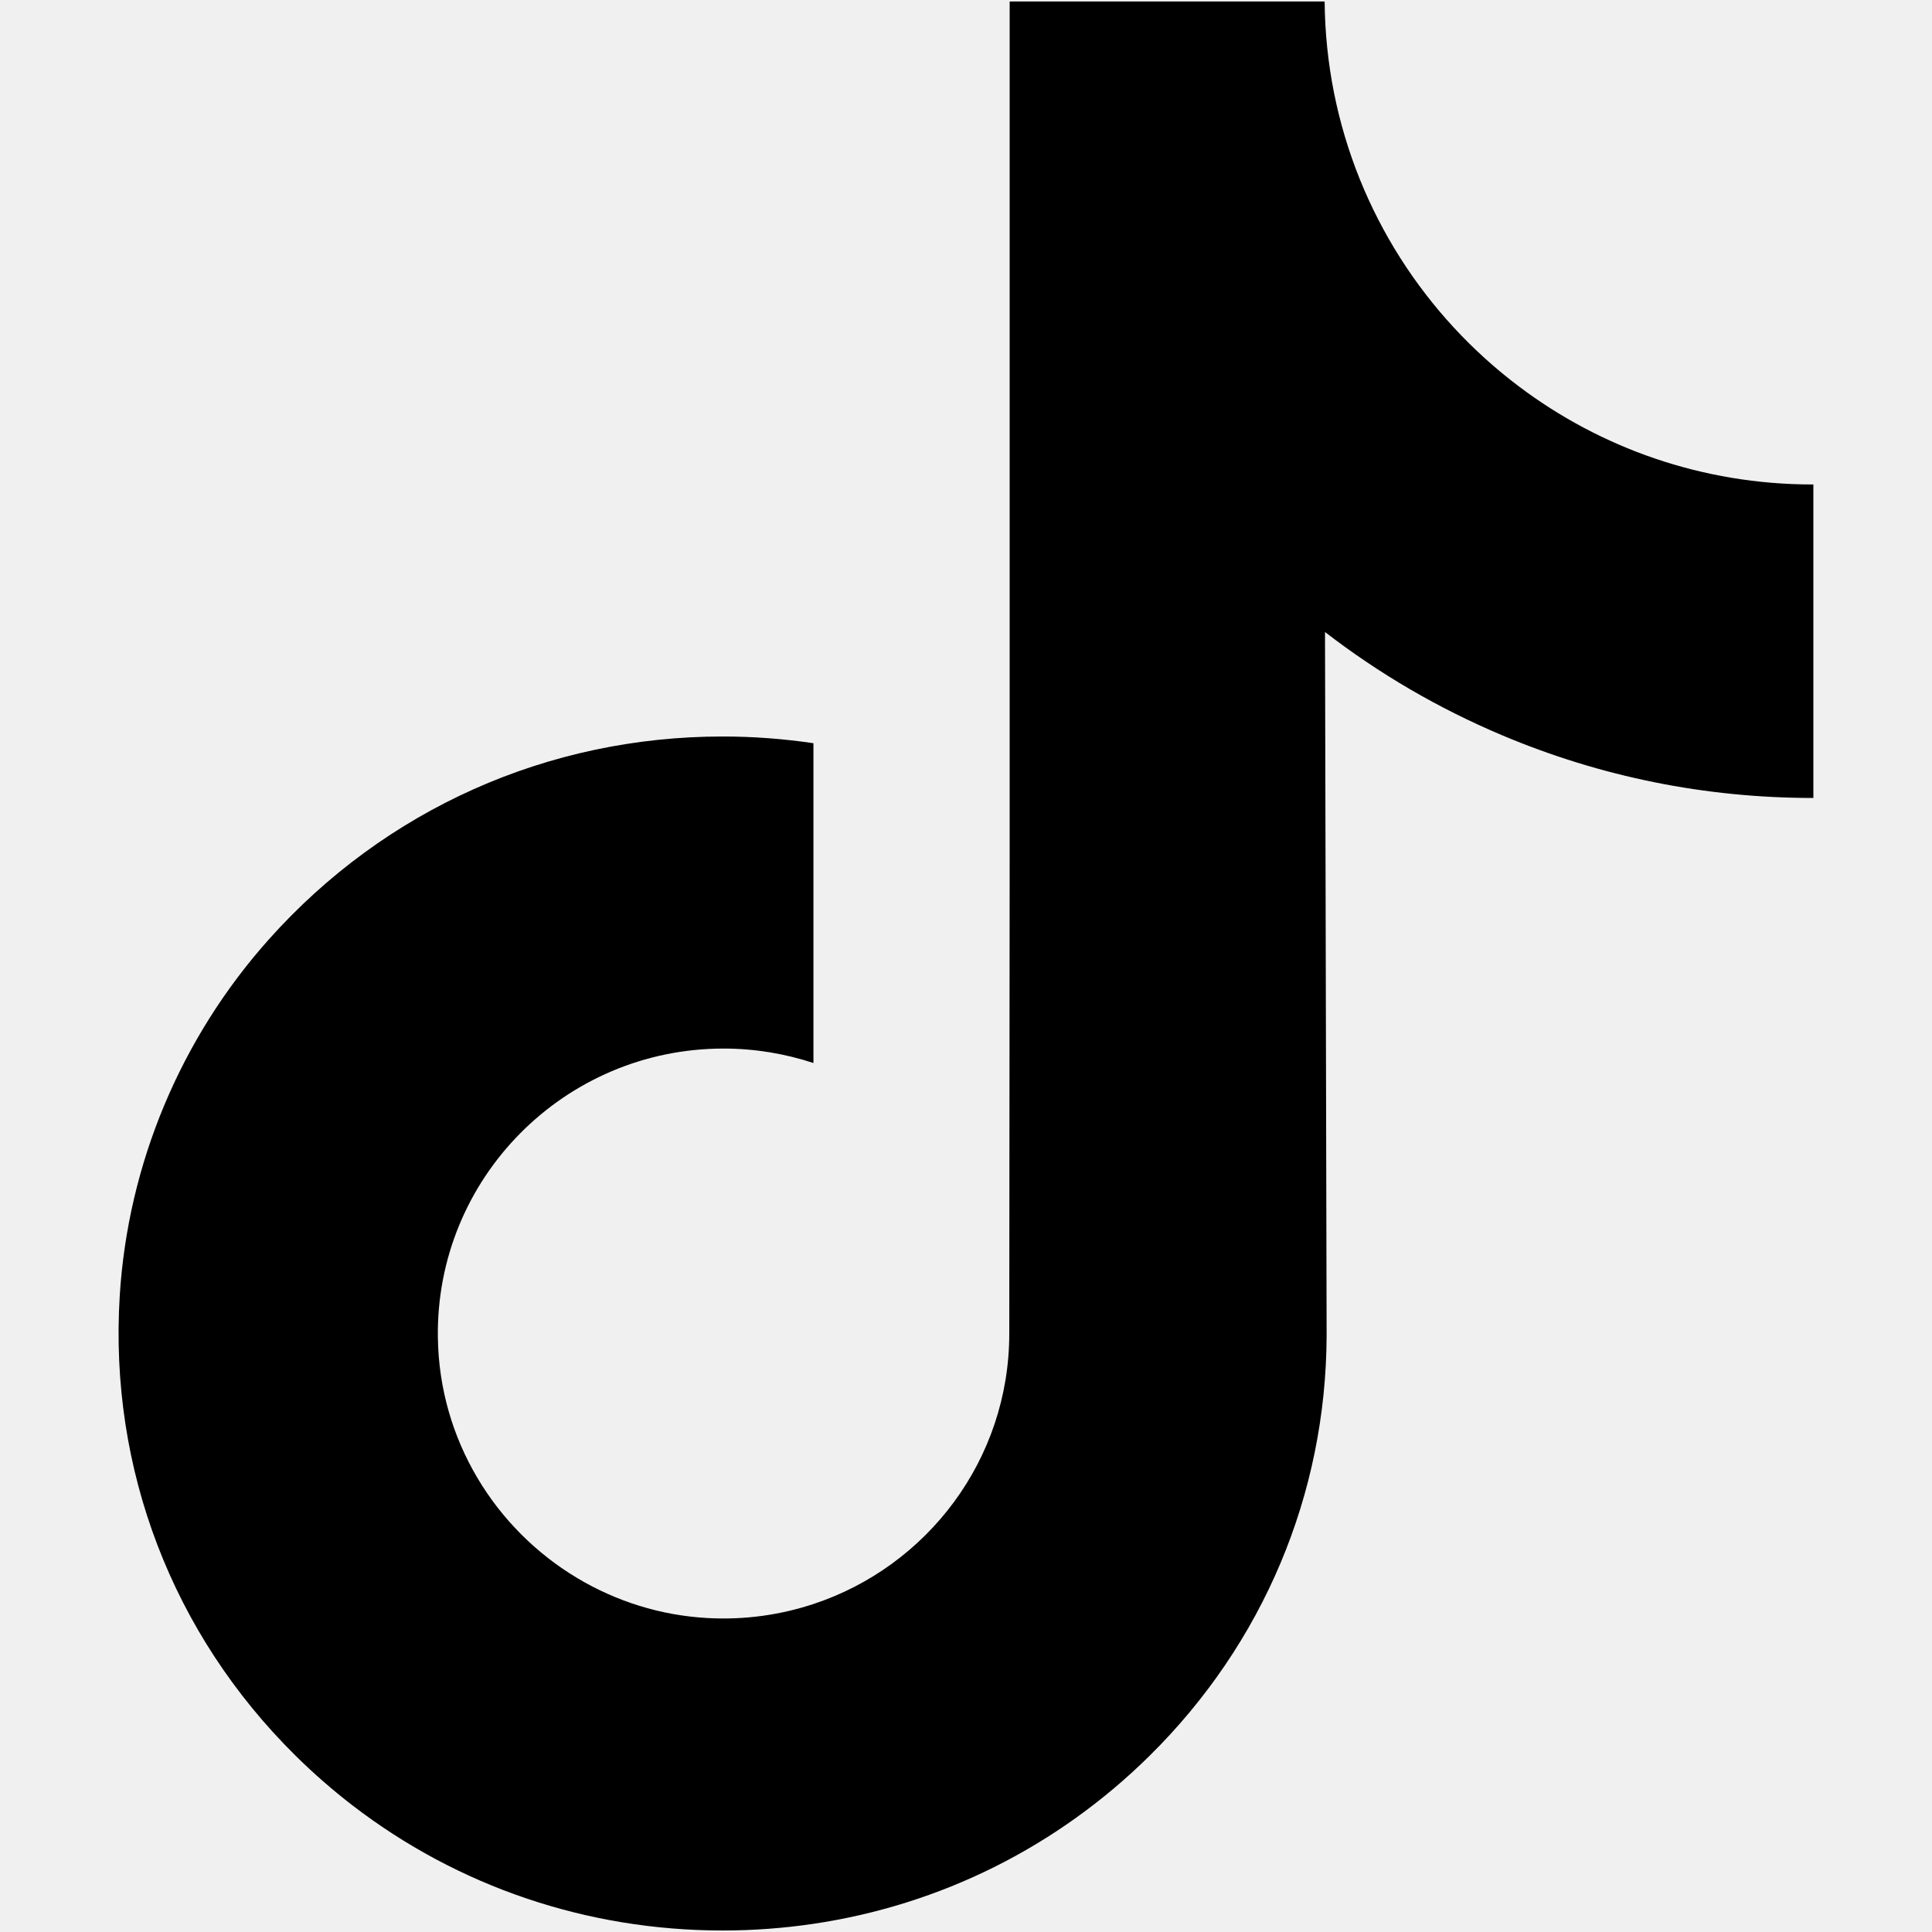
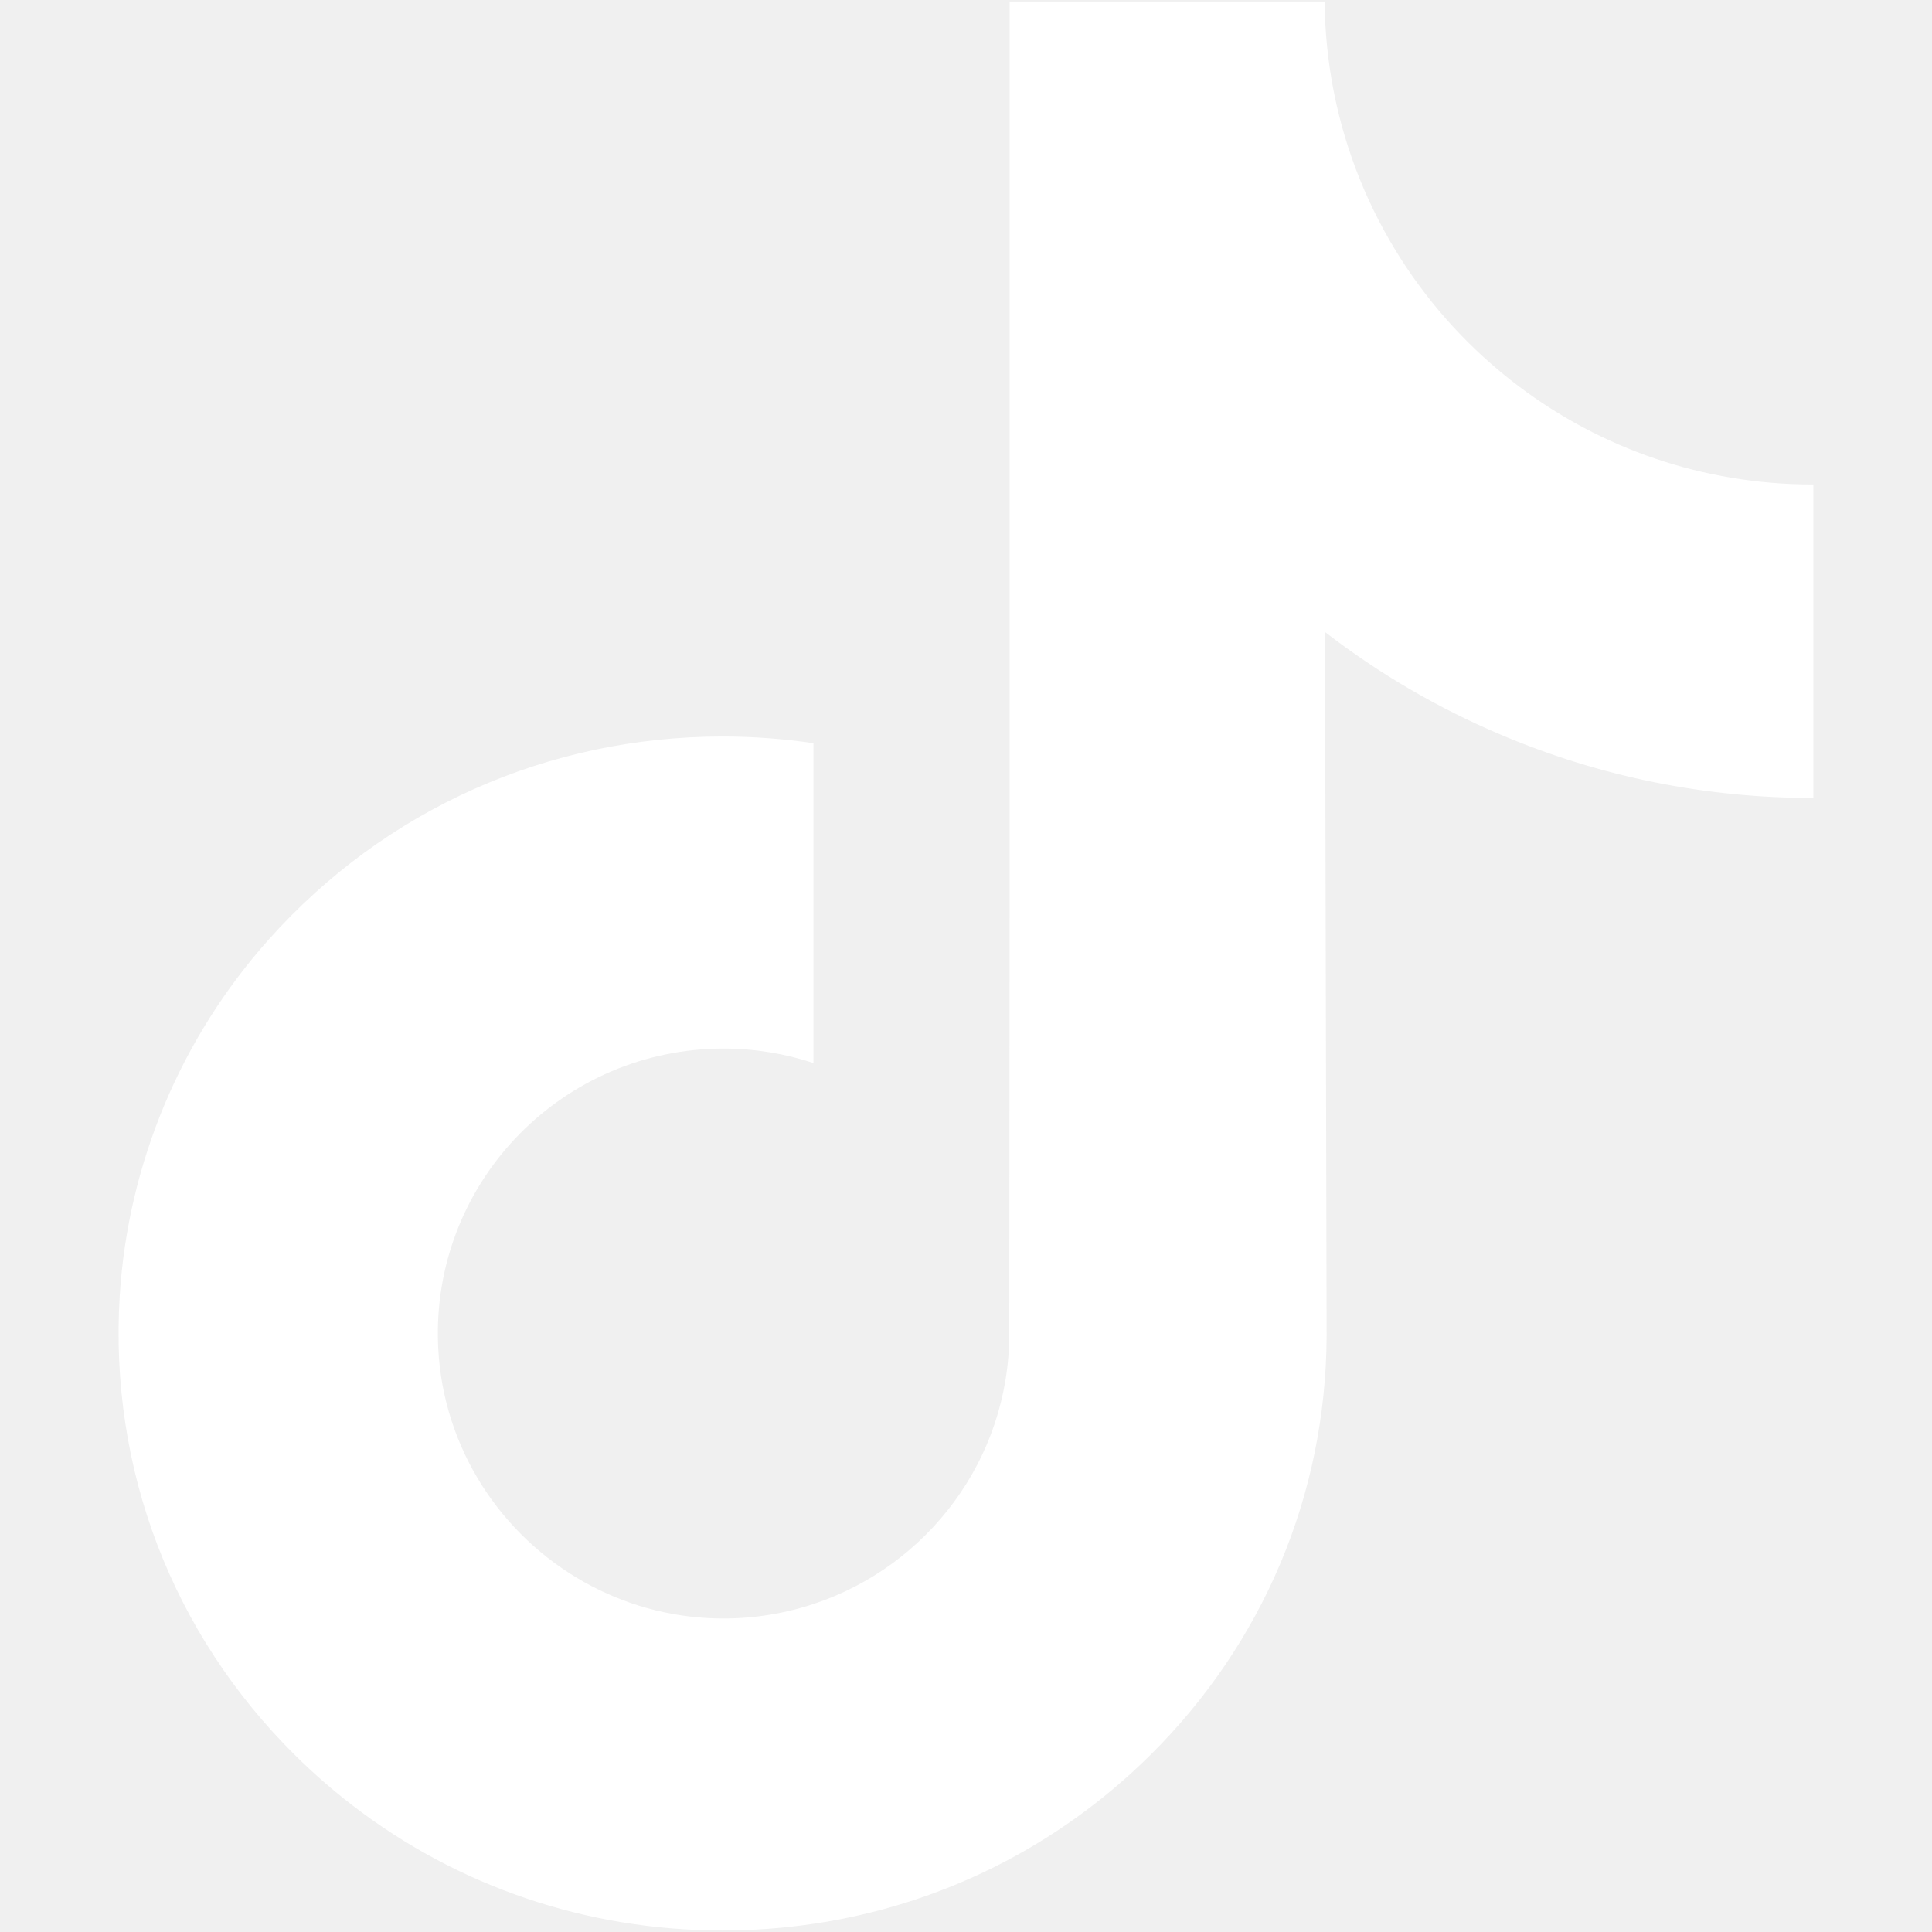
- <svg xmlns="http://www.w3.org/2000/svg" id="Capa_1" enable-background="new 0 0 512 512" height="512" viewBox="0 0 512 512" width="512" class="svg replaced-svg">
+ <svg xmlns="http://www.w3.org/2000/svg" fill="white" id="Capa_1" enable-background="new 0 0 512 512" height="512" viewBox="0 0 512 512" width="512" class="svg replaced-svg">
  <g>
    <path d="m480.32 128.39c-29.22 0-56.18-9.68-77.83-26.01-24.83-18.72-42.67-46.18-48.97-77.83-1.56-7.82-2.4-15.89-2.48-24.16h-83.47v228.08l-.1 124.93c0 33.4-21.75 61.72-51.9 71.68-8.75 2.89-18.2 4.26-28.04 3.72-12.56-.69-24.33-4.48-34.56-10.6-21.77-13.02-36.53-36.64-36.93-63.66-.63-42.23 33.51-76.66 75.71-76.66 8.33 0 16.33 1.36 23.82 3.83v-62.34-22.41c-7.9-1.17-15.94-1.78-24.07-1.78-46.19 0-89.39 19.2-120.27 53.79-23.34 26.14-37.34 59.49-39.5 94.46-2.83 45.94 13.98 89.61 46.58 121.83 4.79 4.73 9.82 9.12 15.08 13.17 27.95 21.51 62.12 33.17 98.11 33.17 8.13 0 16.17-.6 24.07-1.77 33.62-4.98 64.64-20.37 89.12-44.57 30.08-29.73 46.7-69.2 46.88-111.21l-.43-186.56c14.35 11.07 30.04 20.23 46.88 27.34 26.19 11.05 53.96 16.65 82.54 16.64v-60.61-22.49c.02.02-.22.02-.24.02z" />
  </g>
</svg>
